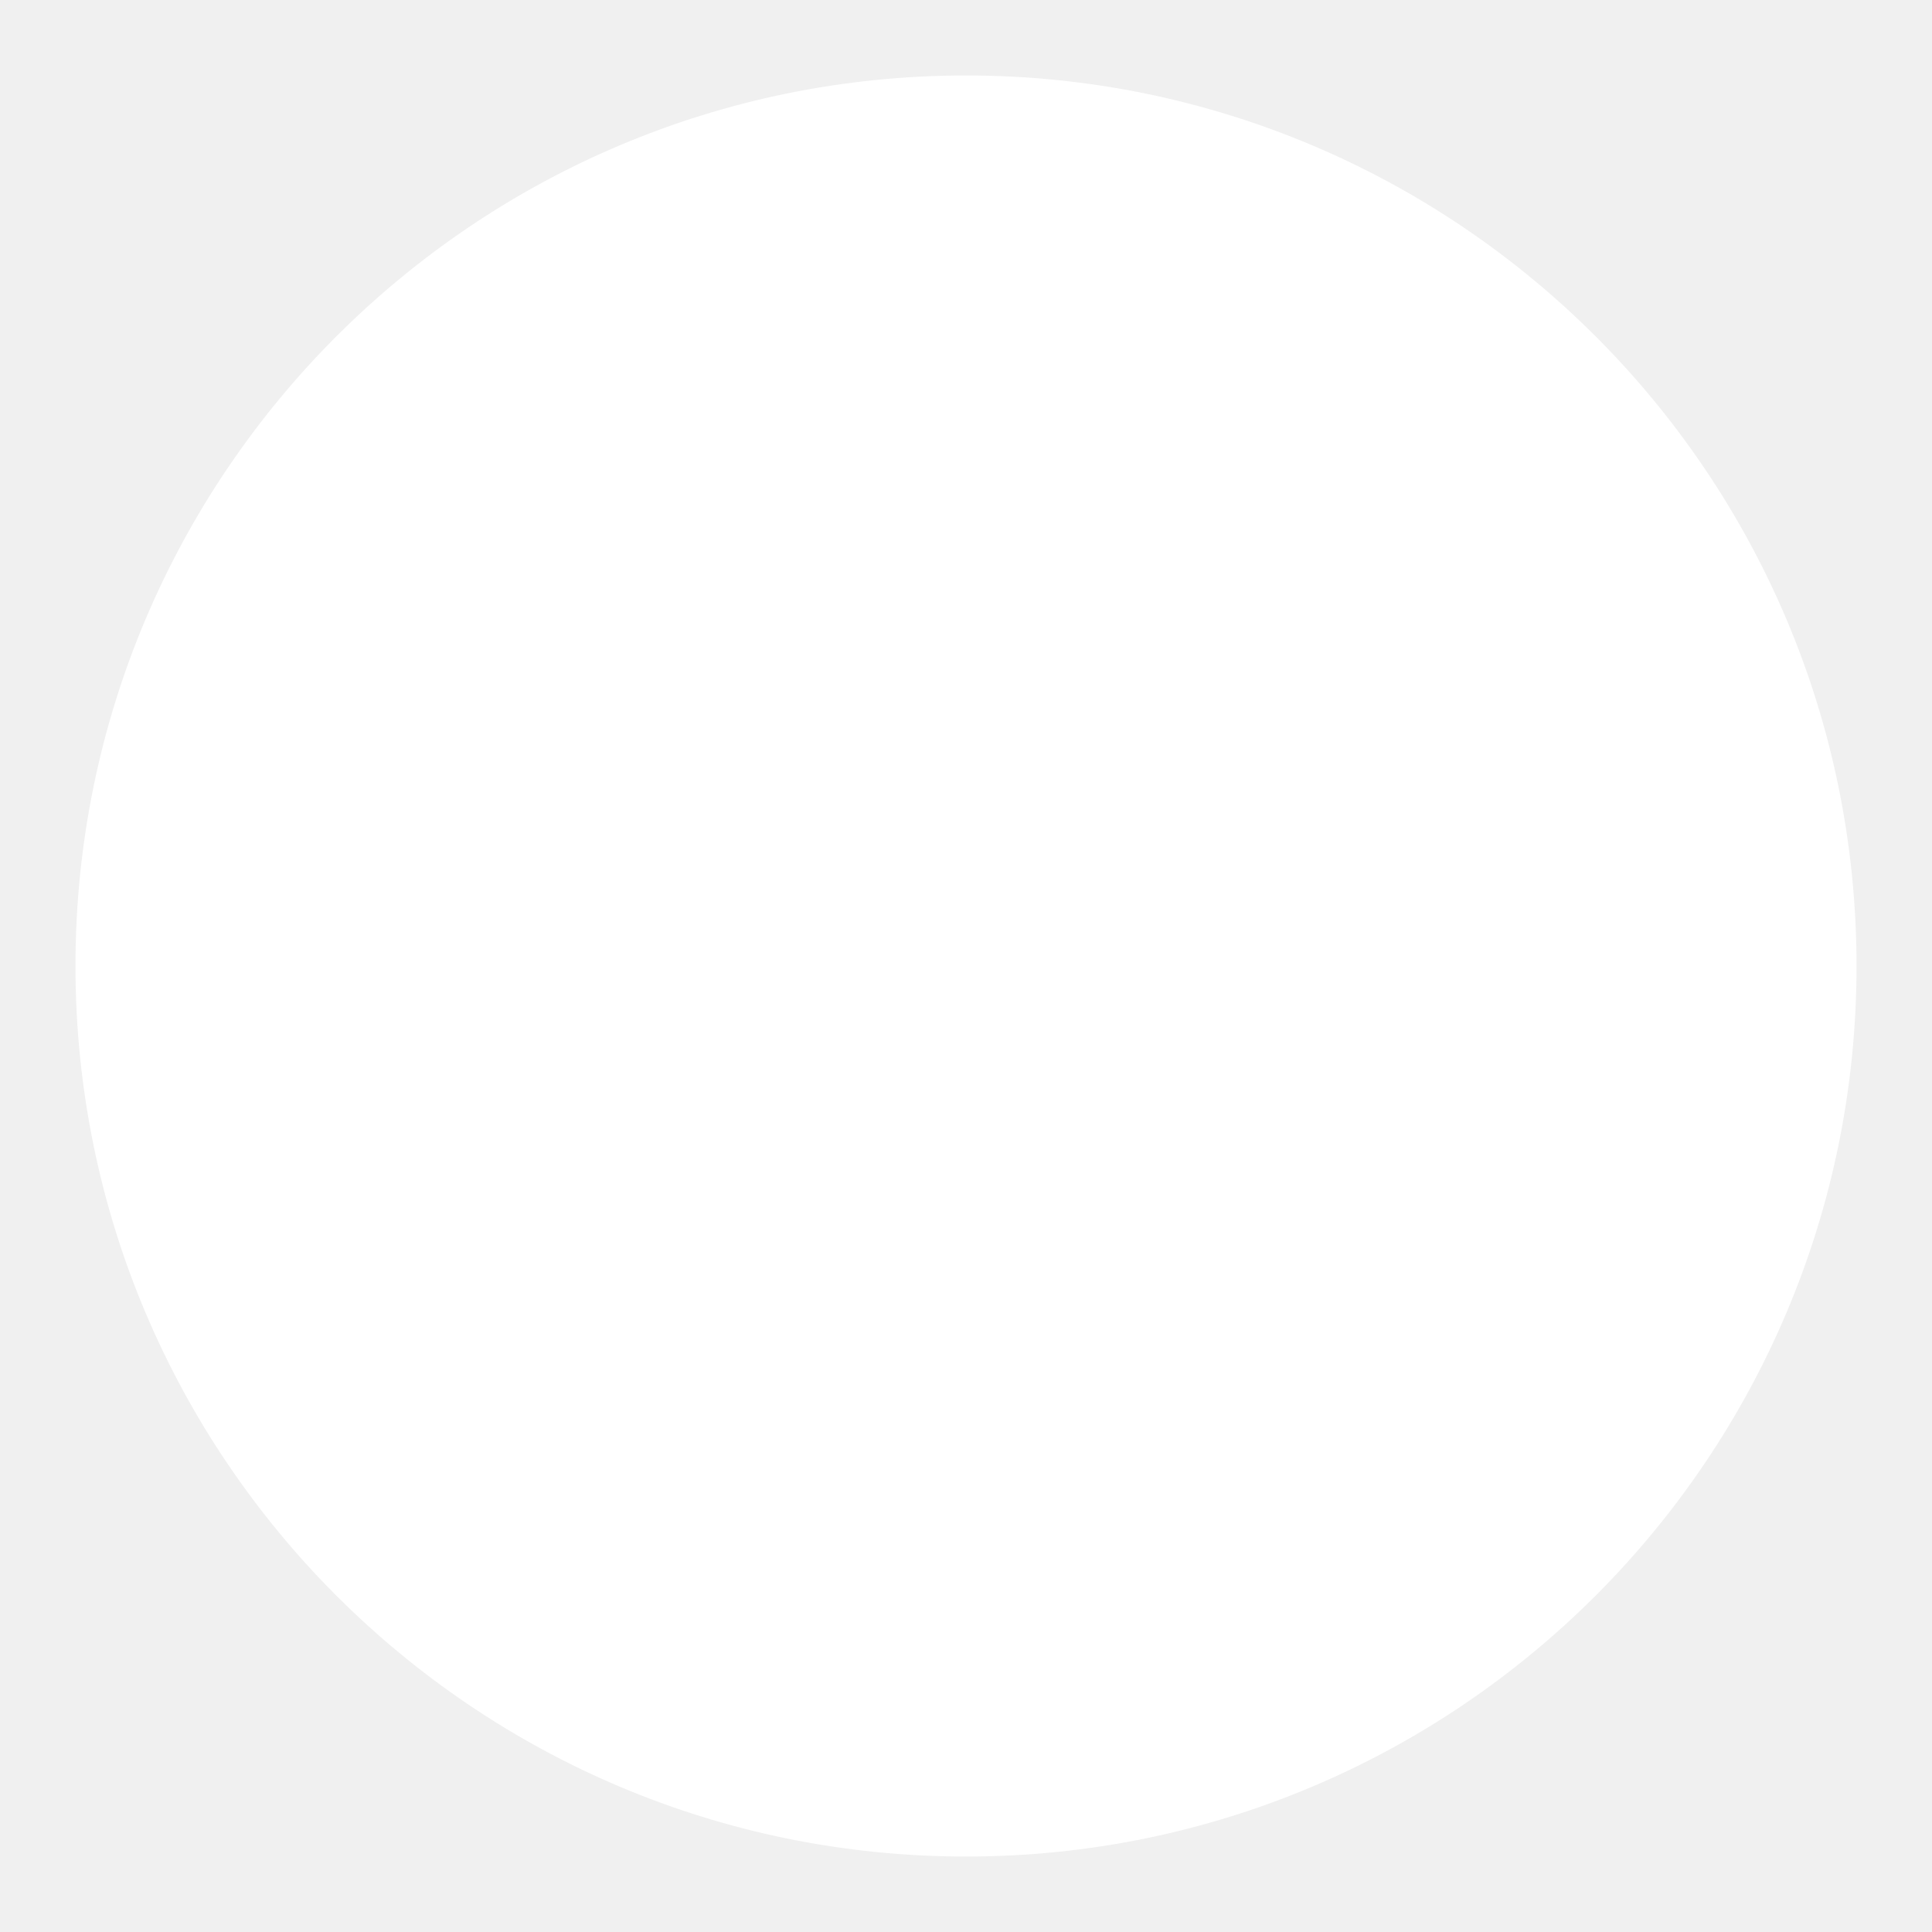
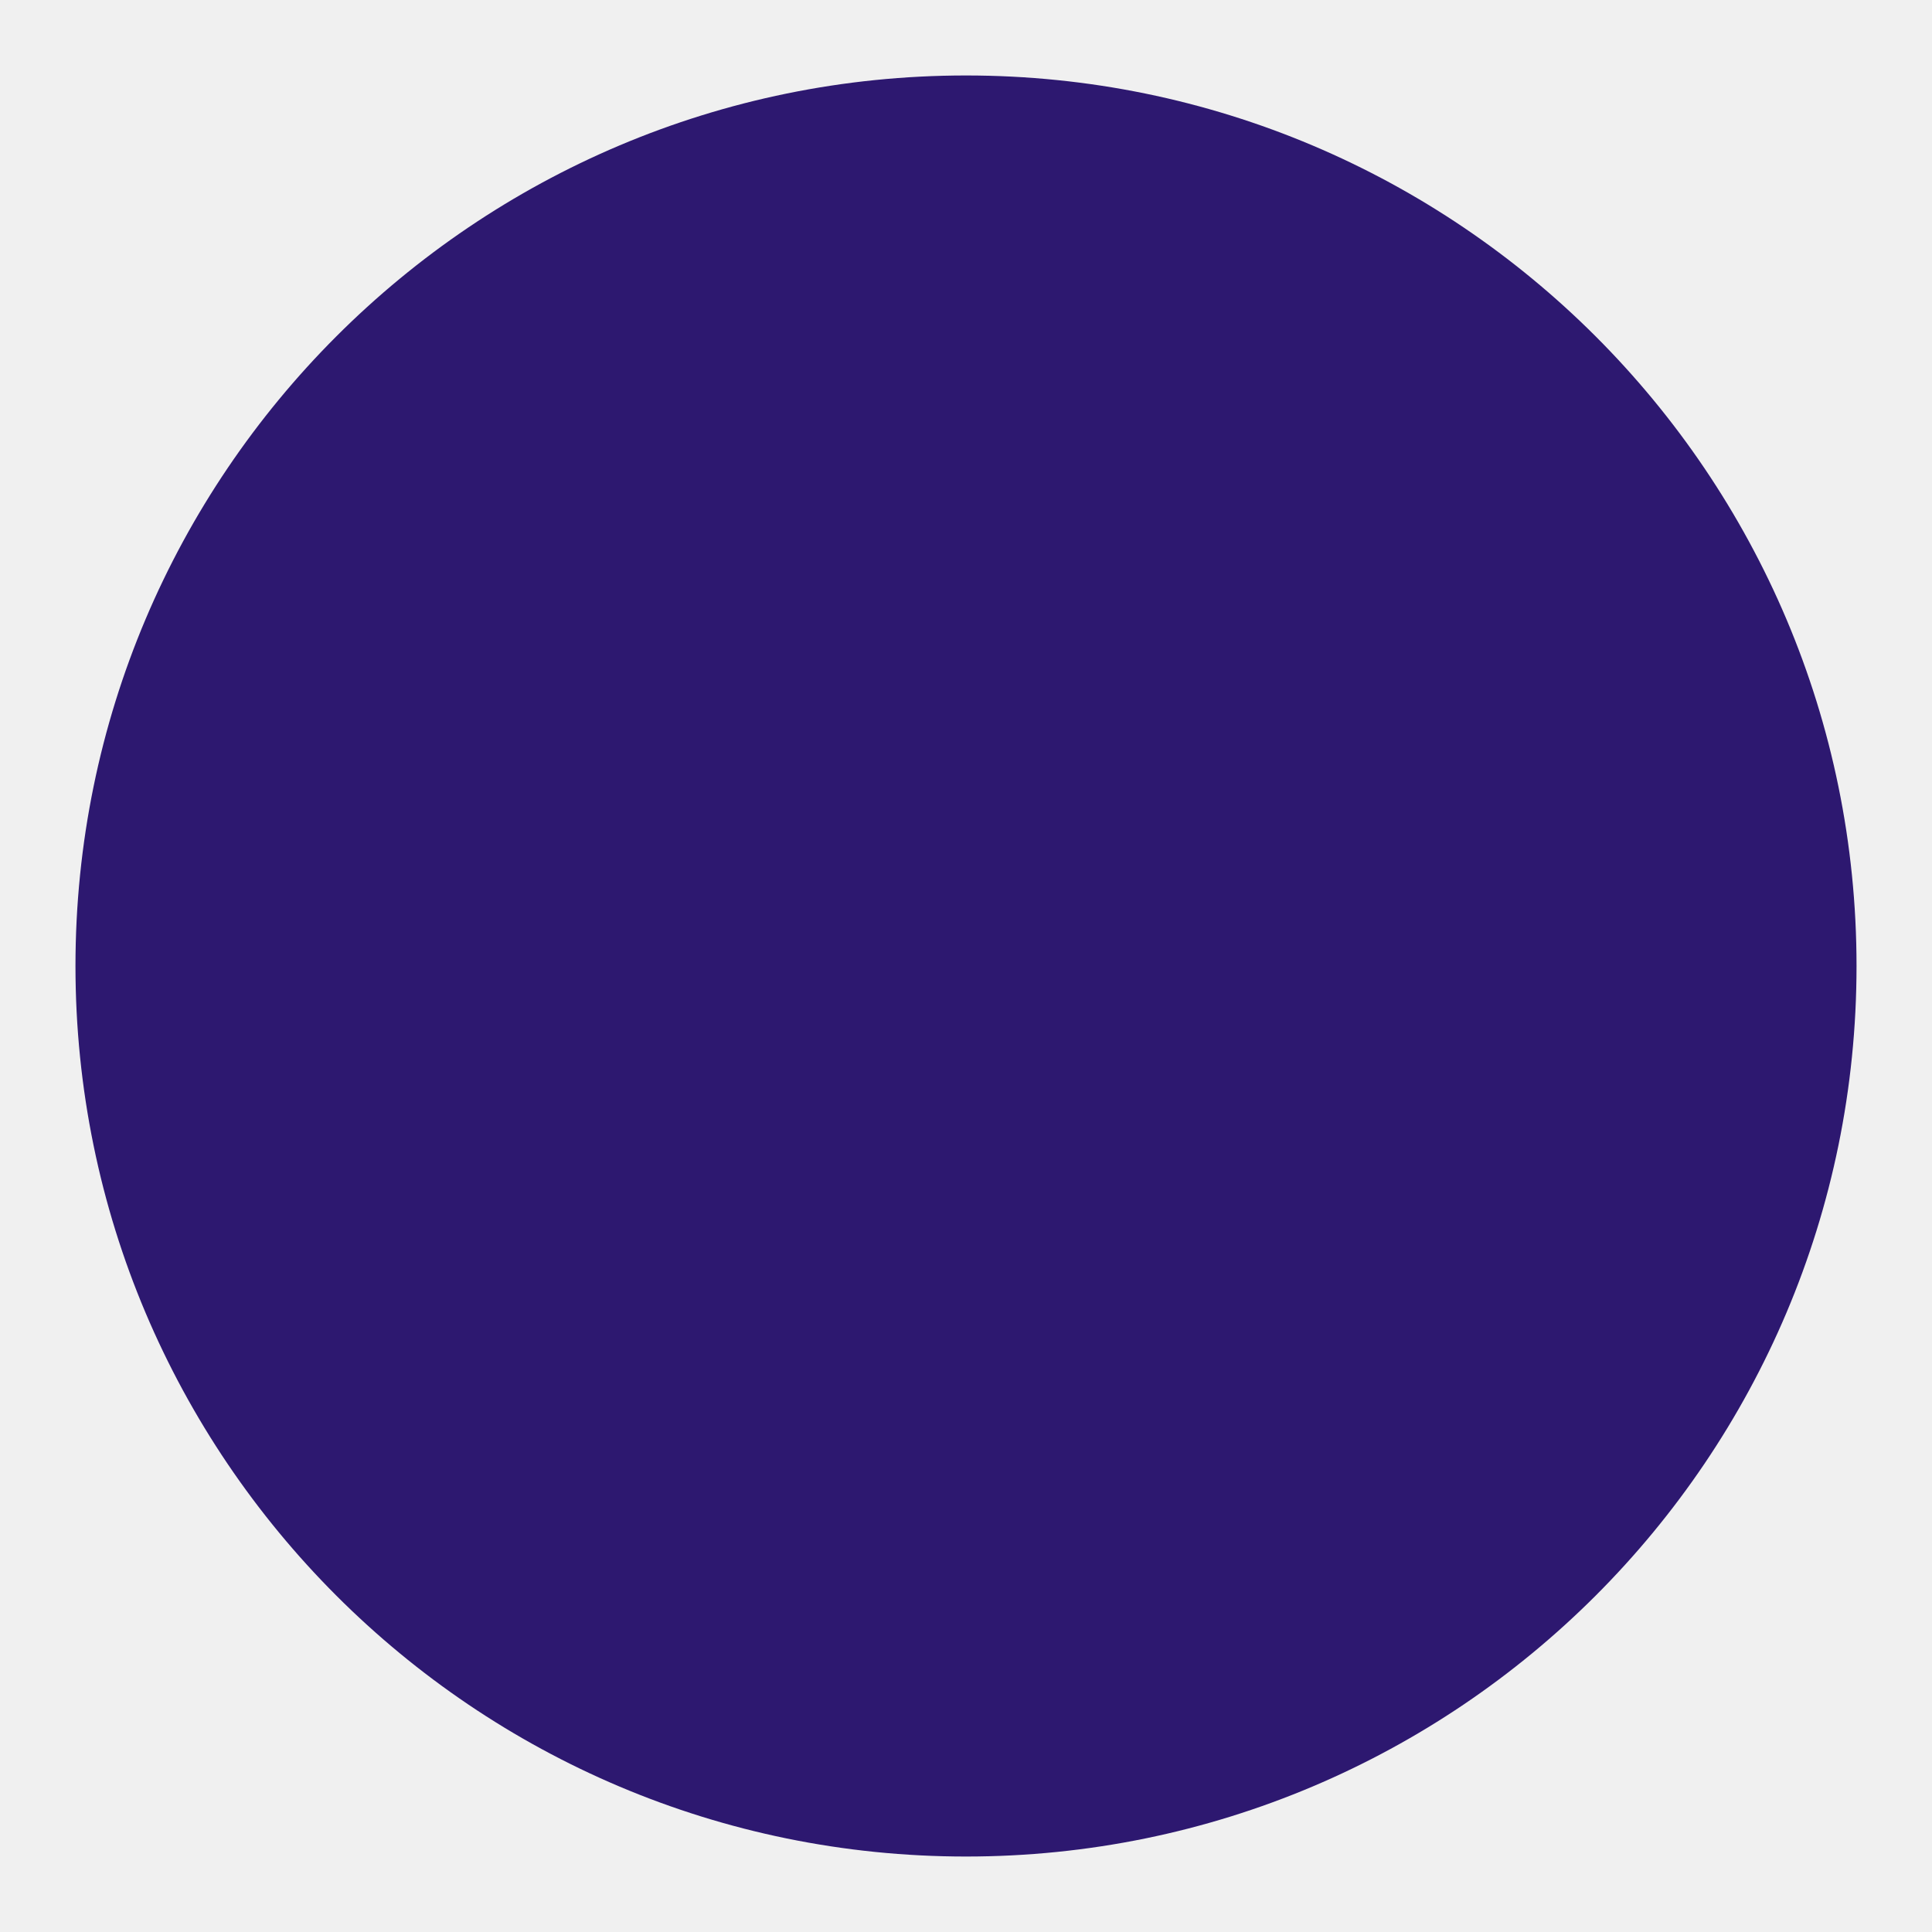
<svg xmlns="http://www.w3.org/2000/svg" width="512" height="512" viewBox="0 0 512 512">
-   <path fill="#FFFFFF" d="M 256,20 C 386.3,20 492,125.7 492,256 C 492,386.3 386.3,492 256,492 C 125.7,492 20,386.3 20,256 C 20,125.7 125.7,20 256,20 Z" />
+   <path fill="#2D1870" d="M 256,20 C 386.3,20 492,125.7 492,256 C 492,386.3 386.3,492 256,492 C 125.7,492 20,386.3 20,256 C 20,125.7 125.7,20 256,20 Z" />
</svg>
